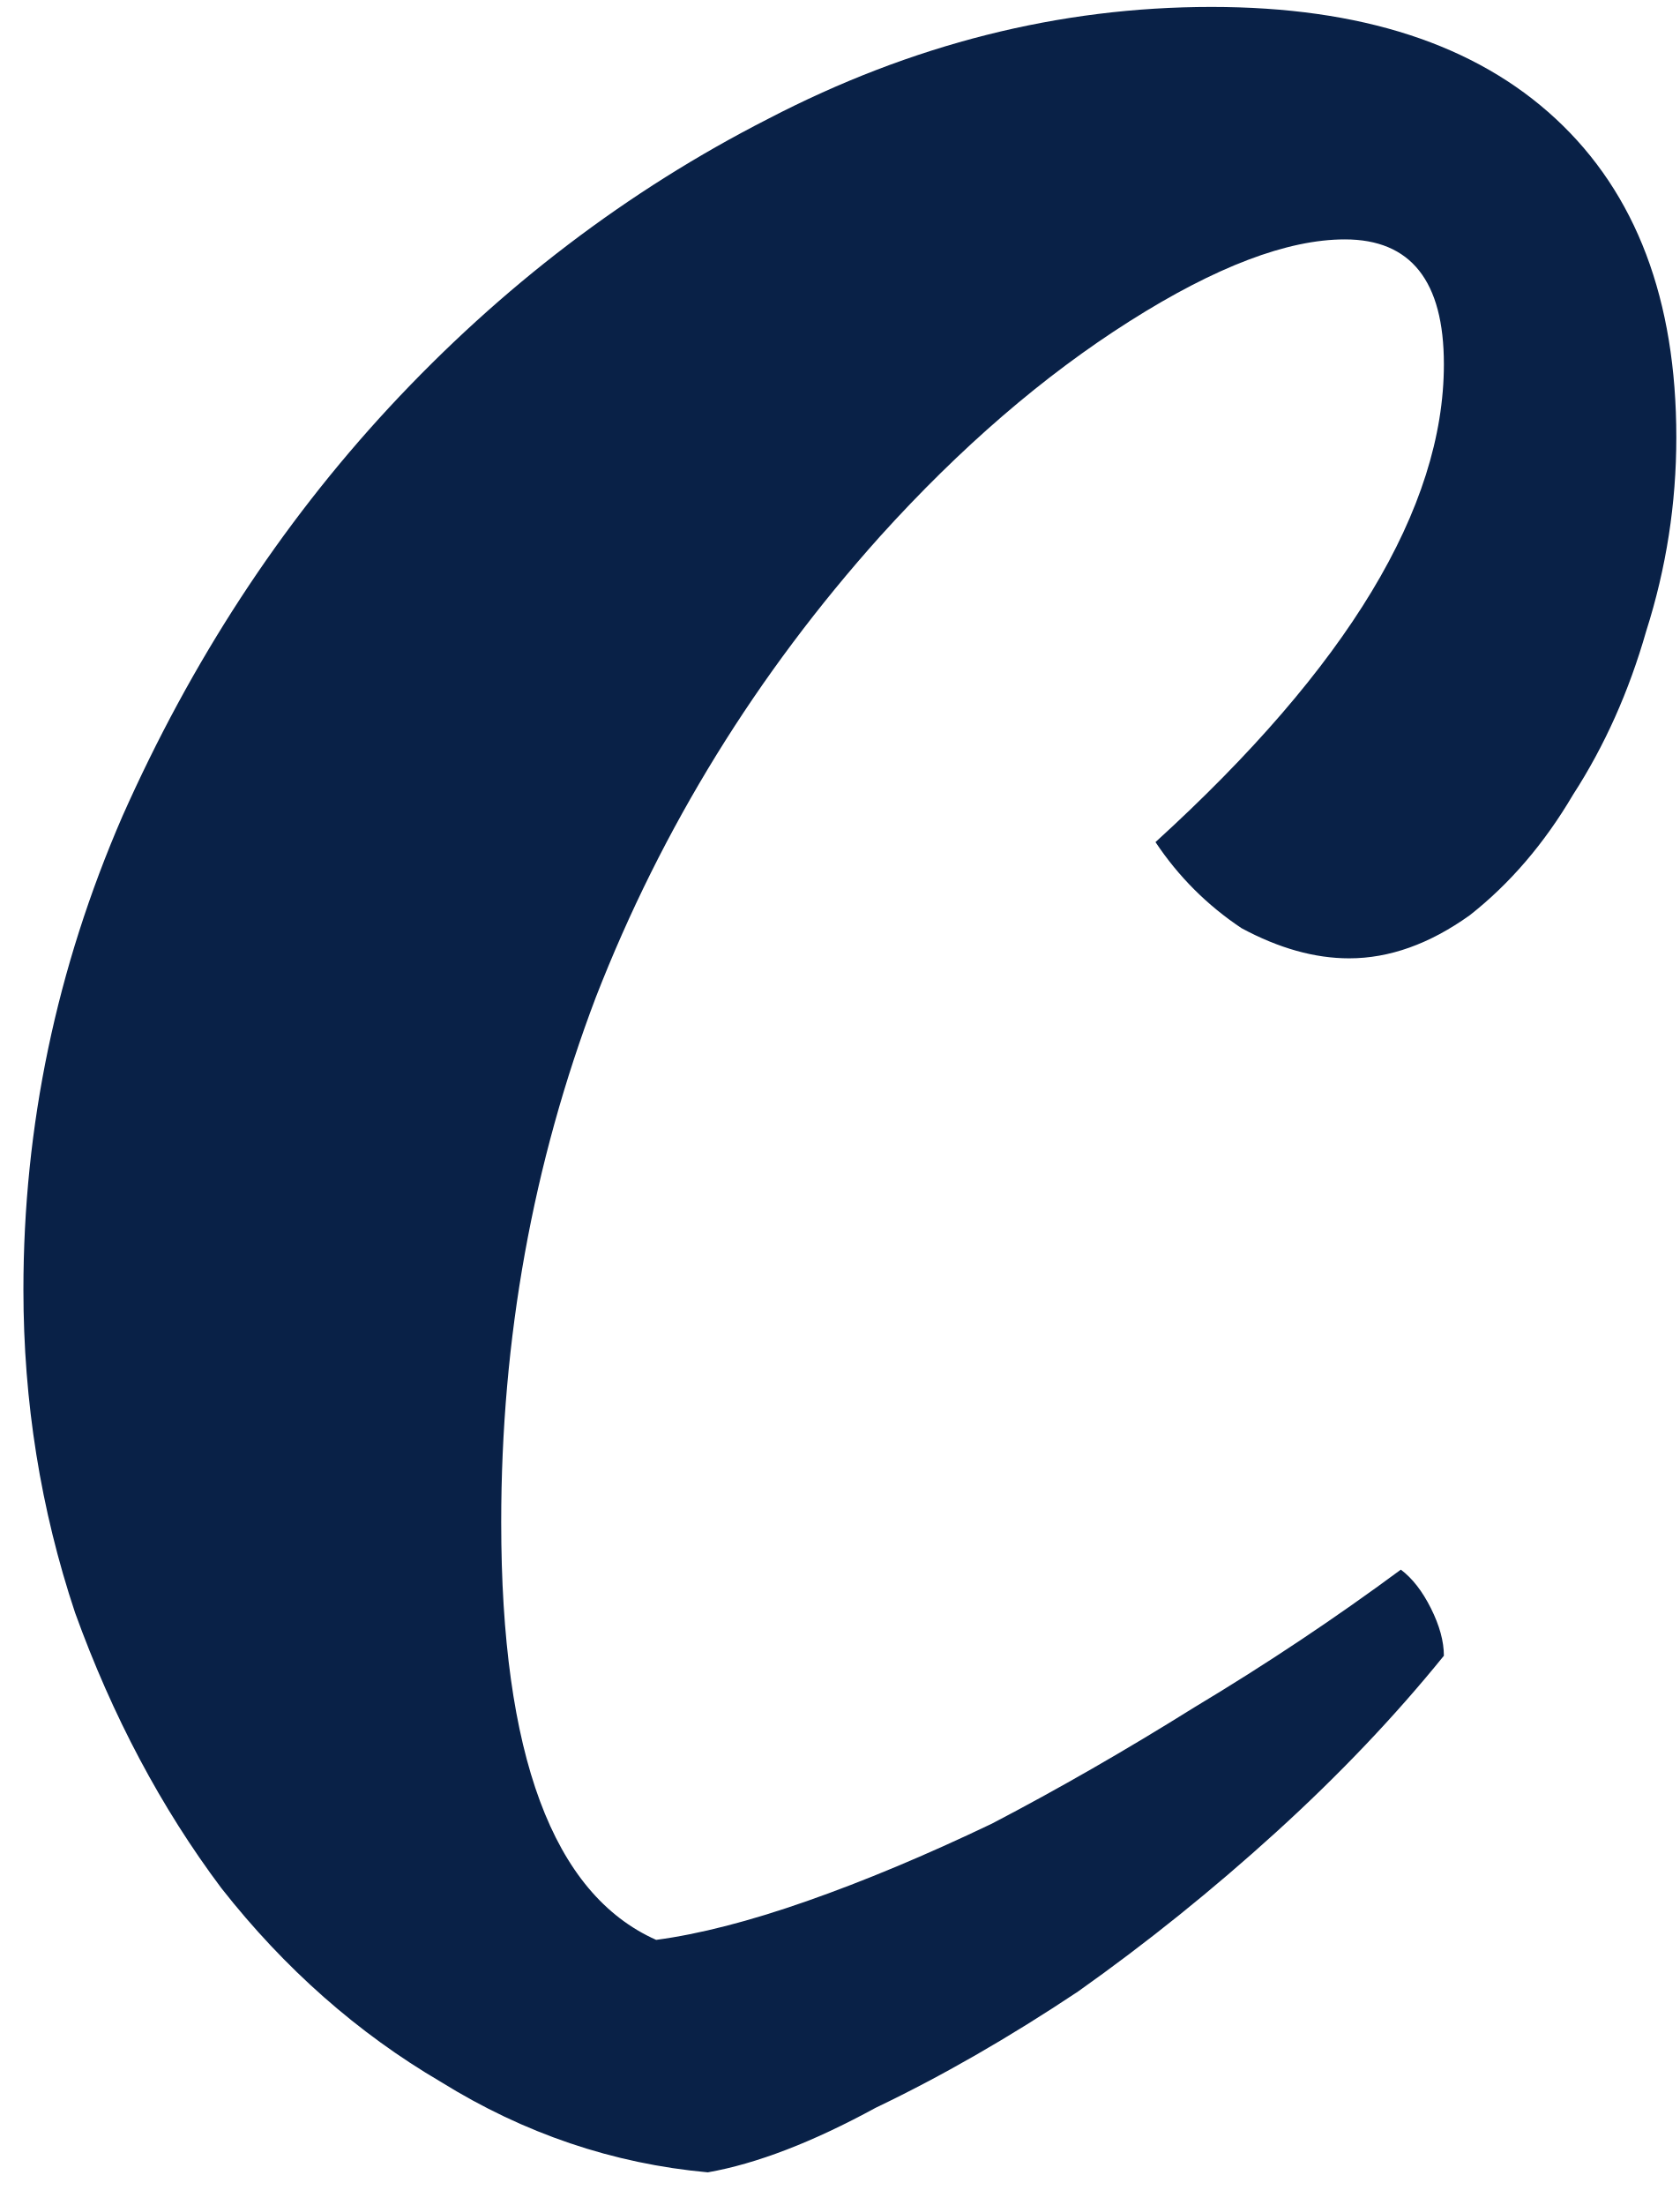
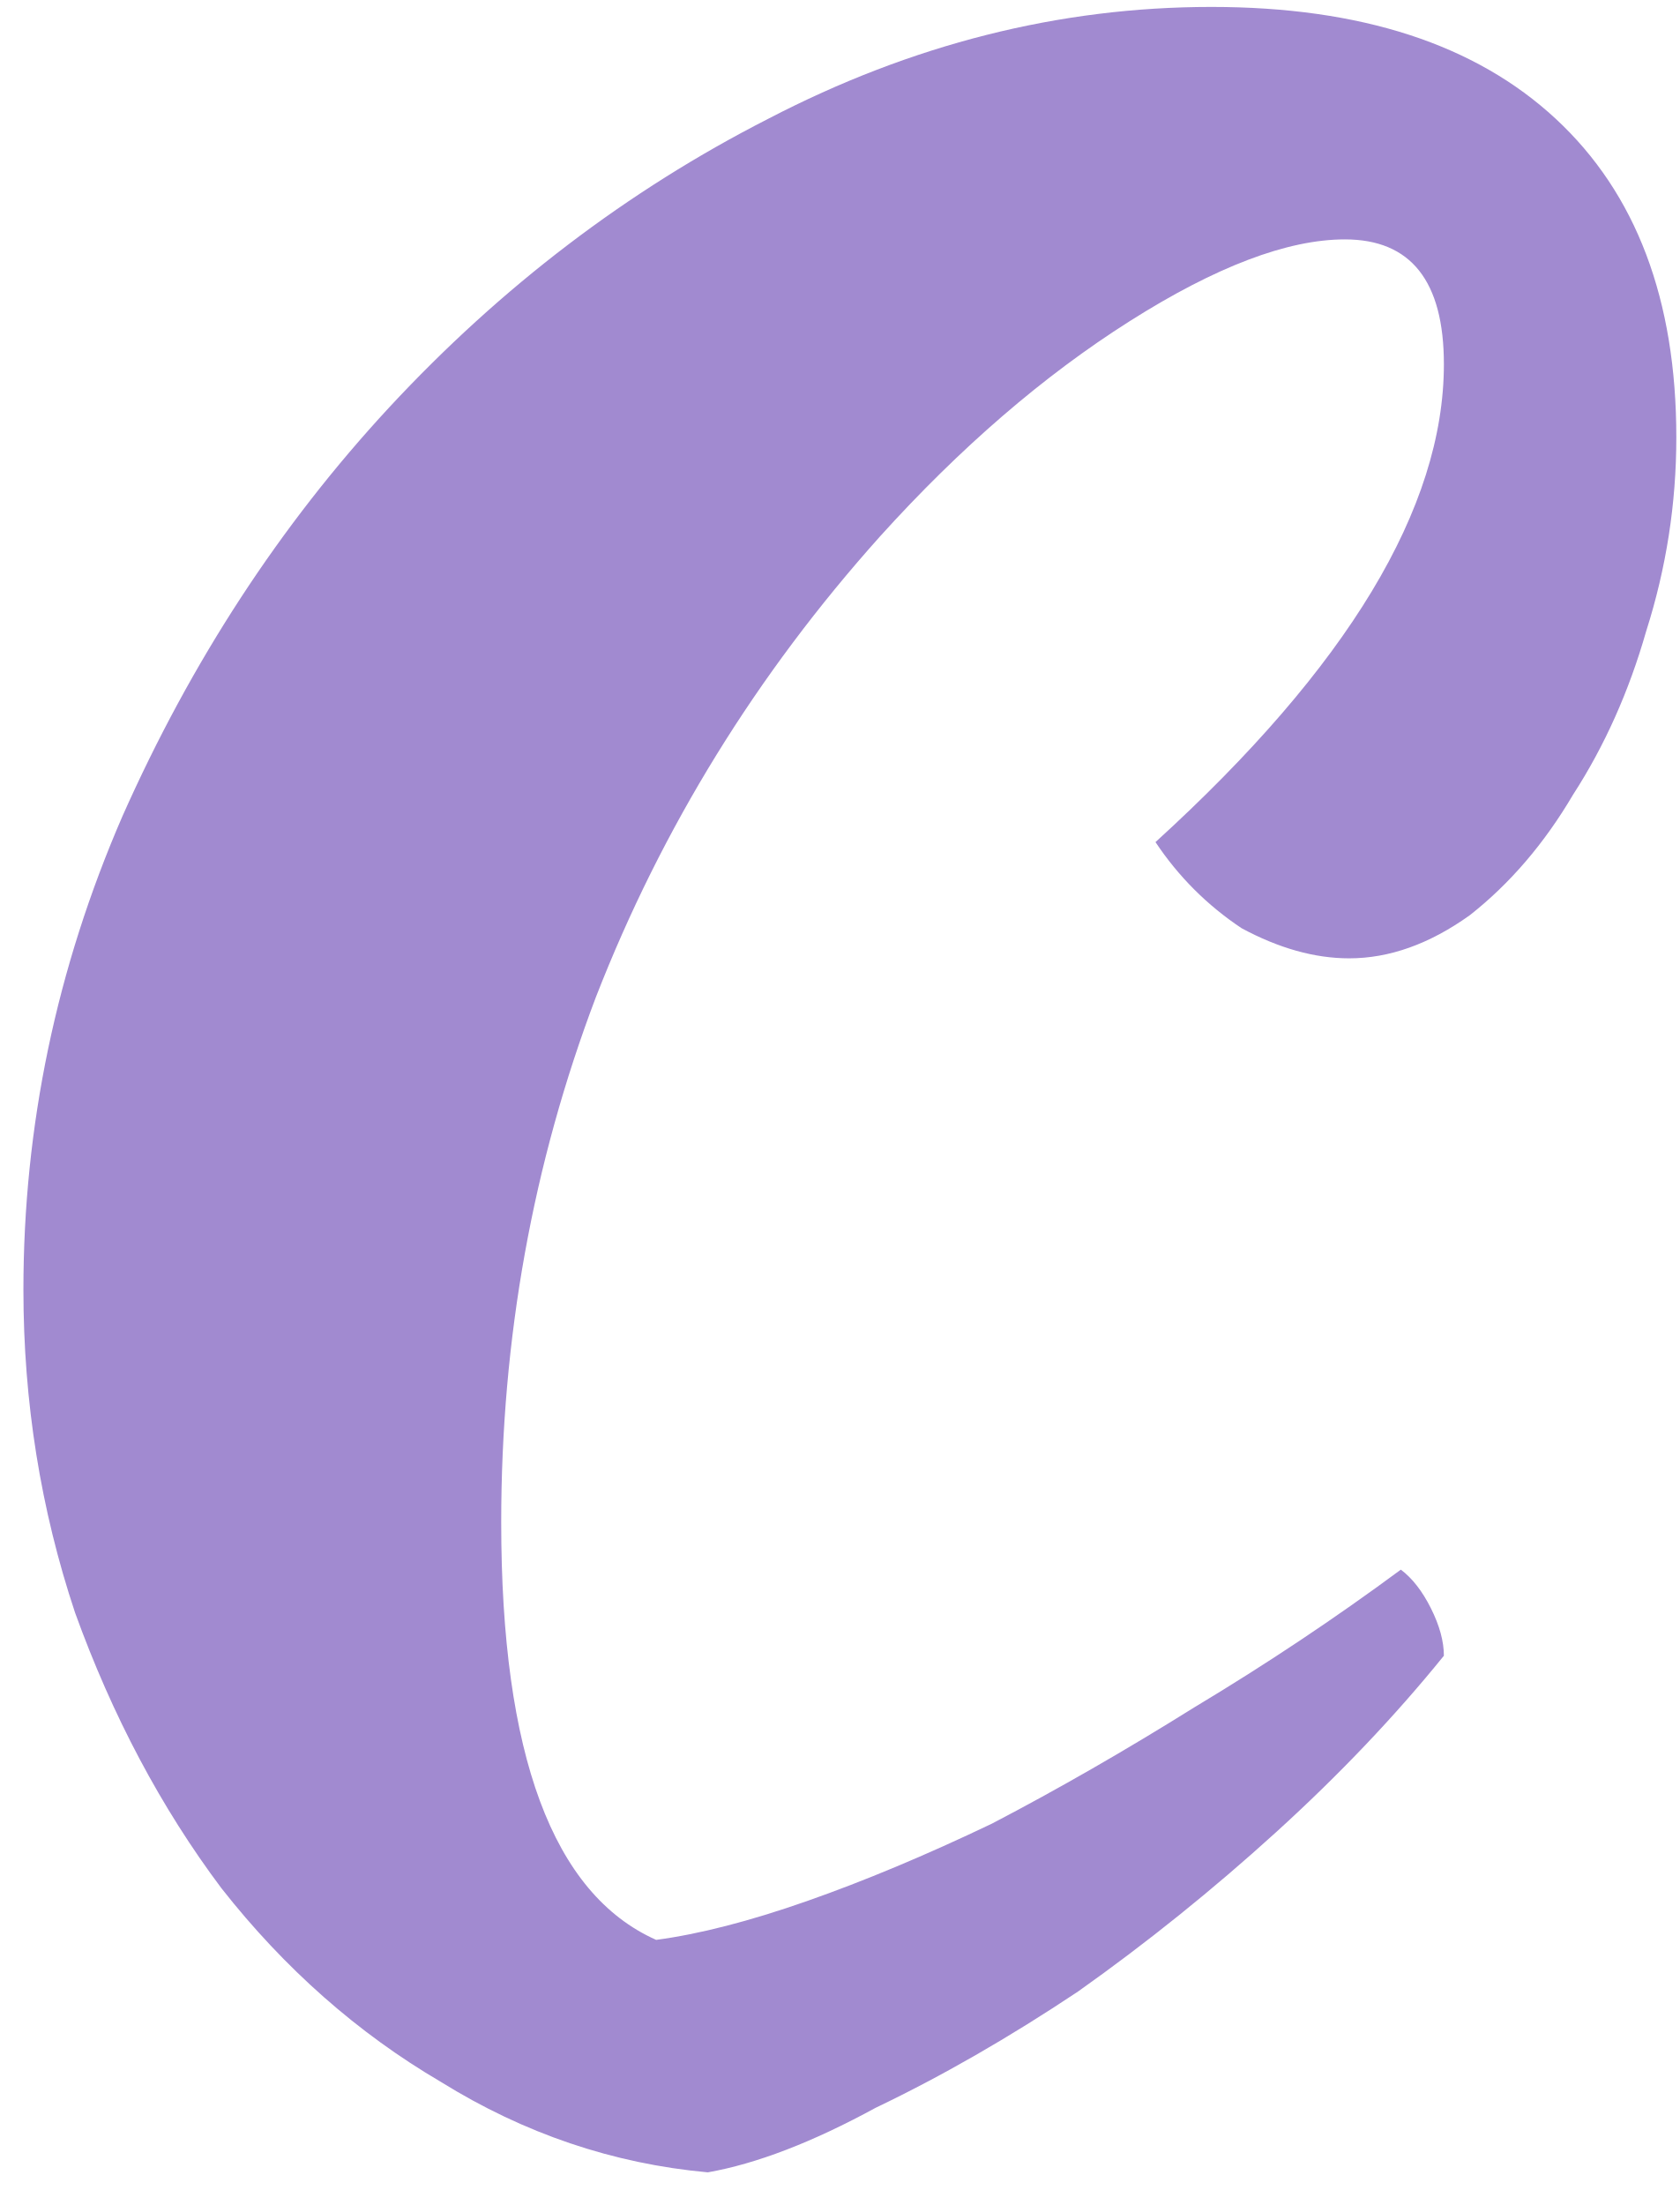
<svg xmlns="http://www.w3.org/2000/svg" width="32" height="42" viewBox="0 0 32 42" fill="none">
-   <path d="M0.446 24.568C0.446 21.452 1.075 18.445 2.332 15.548C3.644 12.596 5.339 9.999 7.416 7.758C9.548 5.462 11.953 3.631 14.632 2.264C17.365 0.843 20.181 0.132 23.078 0.132C25.921 0.132 28.107 0.843 29.638 2.264C31.169 3.685 31.934 5.708 31.934 8.332C31.934 9.589 31.743 10.819 31.36 12.022C31.032 13.17 30.567 14.209 29.966 15.138C29.419 16.067 28.763 16.833 27.998 17.434C27.233 17.981 26.467 18.254 25.702 18.254C25.046 18.254 24.363 18.063 23.652 17.68C22.996 17.243 22.449 16.696 22.012 16.04C25.675 12.705 27.506 9.671 27.506 6.938C27.506 5.353 26.877 4.56 25.62 4.56C24.527 4.56 23.16 5.079 21.52 6.118C19.88 7.157 18.295 8.523 16.764 10.218C14.413 12.842 12.609 15.767 11.352 18.992C10.149 22.163 9.548 25.497 9.548 28.996C9.548 33.424 10.532 36.075 12.5 36.95C13.32 36.841 14.277 36.595 15.37 36.212C16.463 35.829 17.639 35.337 18.896 34.736C20.153 34.08 21.438 33.342 22.75 32.522C24.117 31.702 25.429 30.827 26.686 29.898C26.905 30.062 27.096 30.308 27.26 30.636C27.424 30.964 27.506 31.265 27.506 31.538C26.577 32.686 25.511 33.807 24.308 34.9C23.105 35.993 21.848 37.005 20.536 37.934C19.224 38.809 17.939 39.547 16.682 40.148C15.479 40.804 14.413 41.214 13.484 41.378C11.68 41.214 9.985 40.64 8.4 39.656C6.815 38.727 5.421 37.497 4.218 35.966C3.07 34.435 2.141 32.686 1.43 30.718C0.774 28.75 0.446 26.7 0.446 24.568Z" fill="#092147" />
+   <path d="M0.446 24.568C0.446 21.452 1.075 18.445 2.332 15.548C3.644 12.596 5.339 9.999 7.416 7.758C9.548 5.462 11.953 3.631 14.632 2.264C17.365 0.843 20.181 0.132 23.078 0.132C25.921 0.132 28.107 0.843 29.638 2.264C31.169 3.685 31.934 5.708 31.934 8.332C31.934 9.589 31.743 10.819 31.36 12.022C31.032 13.17 30.567 14.209 29.966 15.138C29.419 16.067 28.763 16.833 27.998 17.434C27.233 17.981 26.467 18.254 25.702 18.254C25.046 18.254 24.363 18.063 23.652 17.68C22.996 17.243 22.449 16.696 22.012 16.04C25.675 12.705 27.506 9.671 27.506 6.938C27.506 5.353 26.877 4.56 25.62 4.56C24.527 4.56 23.16 5.079 21.52 6.118C19.88 7.157 18.295 8.523 16.764 10.218C14.413 12.842 12.609 15.767 11.352 18.992C10.149 22.163 9.548 25.497 9.548 28.996C9.548 33.424 10.532 36.075 12.5 36.95C13.32 36.841 14.277 36.595 15.37 36.212C16.463 35.829 17.639 35.337 18.896 34.736C20.153 34.08 21.438 33.342 22.75 32.522C24.117 31.702 25.429 30.827 26.686 29.898C26.905 30.062 27.096 30.308 27.26 30.636C27.424 30.964 27.506 31.265 27.506 31.538C26.577 32.686 25.511 33.807 24.308 34.9C23.105 35.993 21.848 37.005 20.536 37.934C19.224 38.809 17.939 39.547 16.682 40.148C15.479 40.804 14.413 41.214 13.484 41.378C11.68 41.214 9.985 40.64 8.4 39.656C6.815 38.727 5.421 37.497 4.218 35.966C3.07 34.435 2.141 32.686 1.43 30.718C0.774 28.75 0.446 26.7 0.446 24.568Z" fill="#A18AD0" />
</svg>
